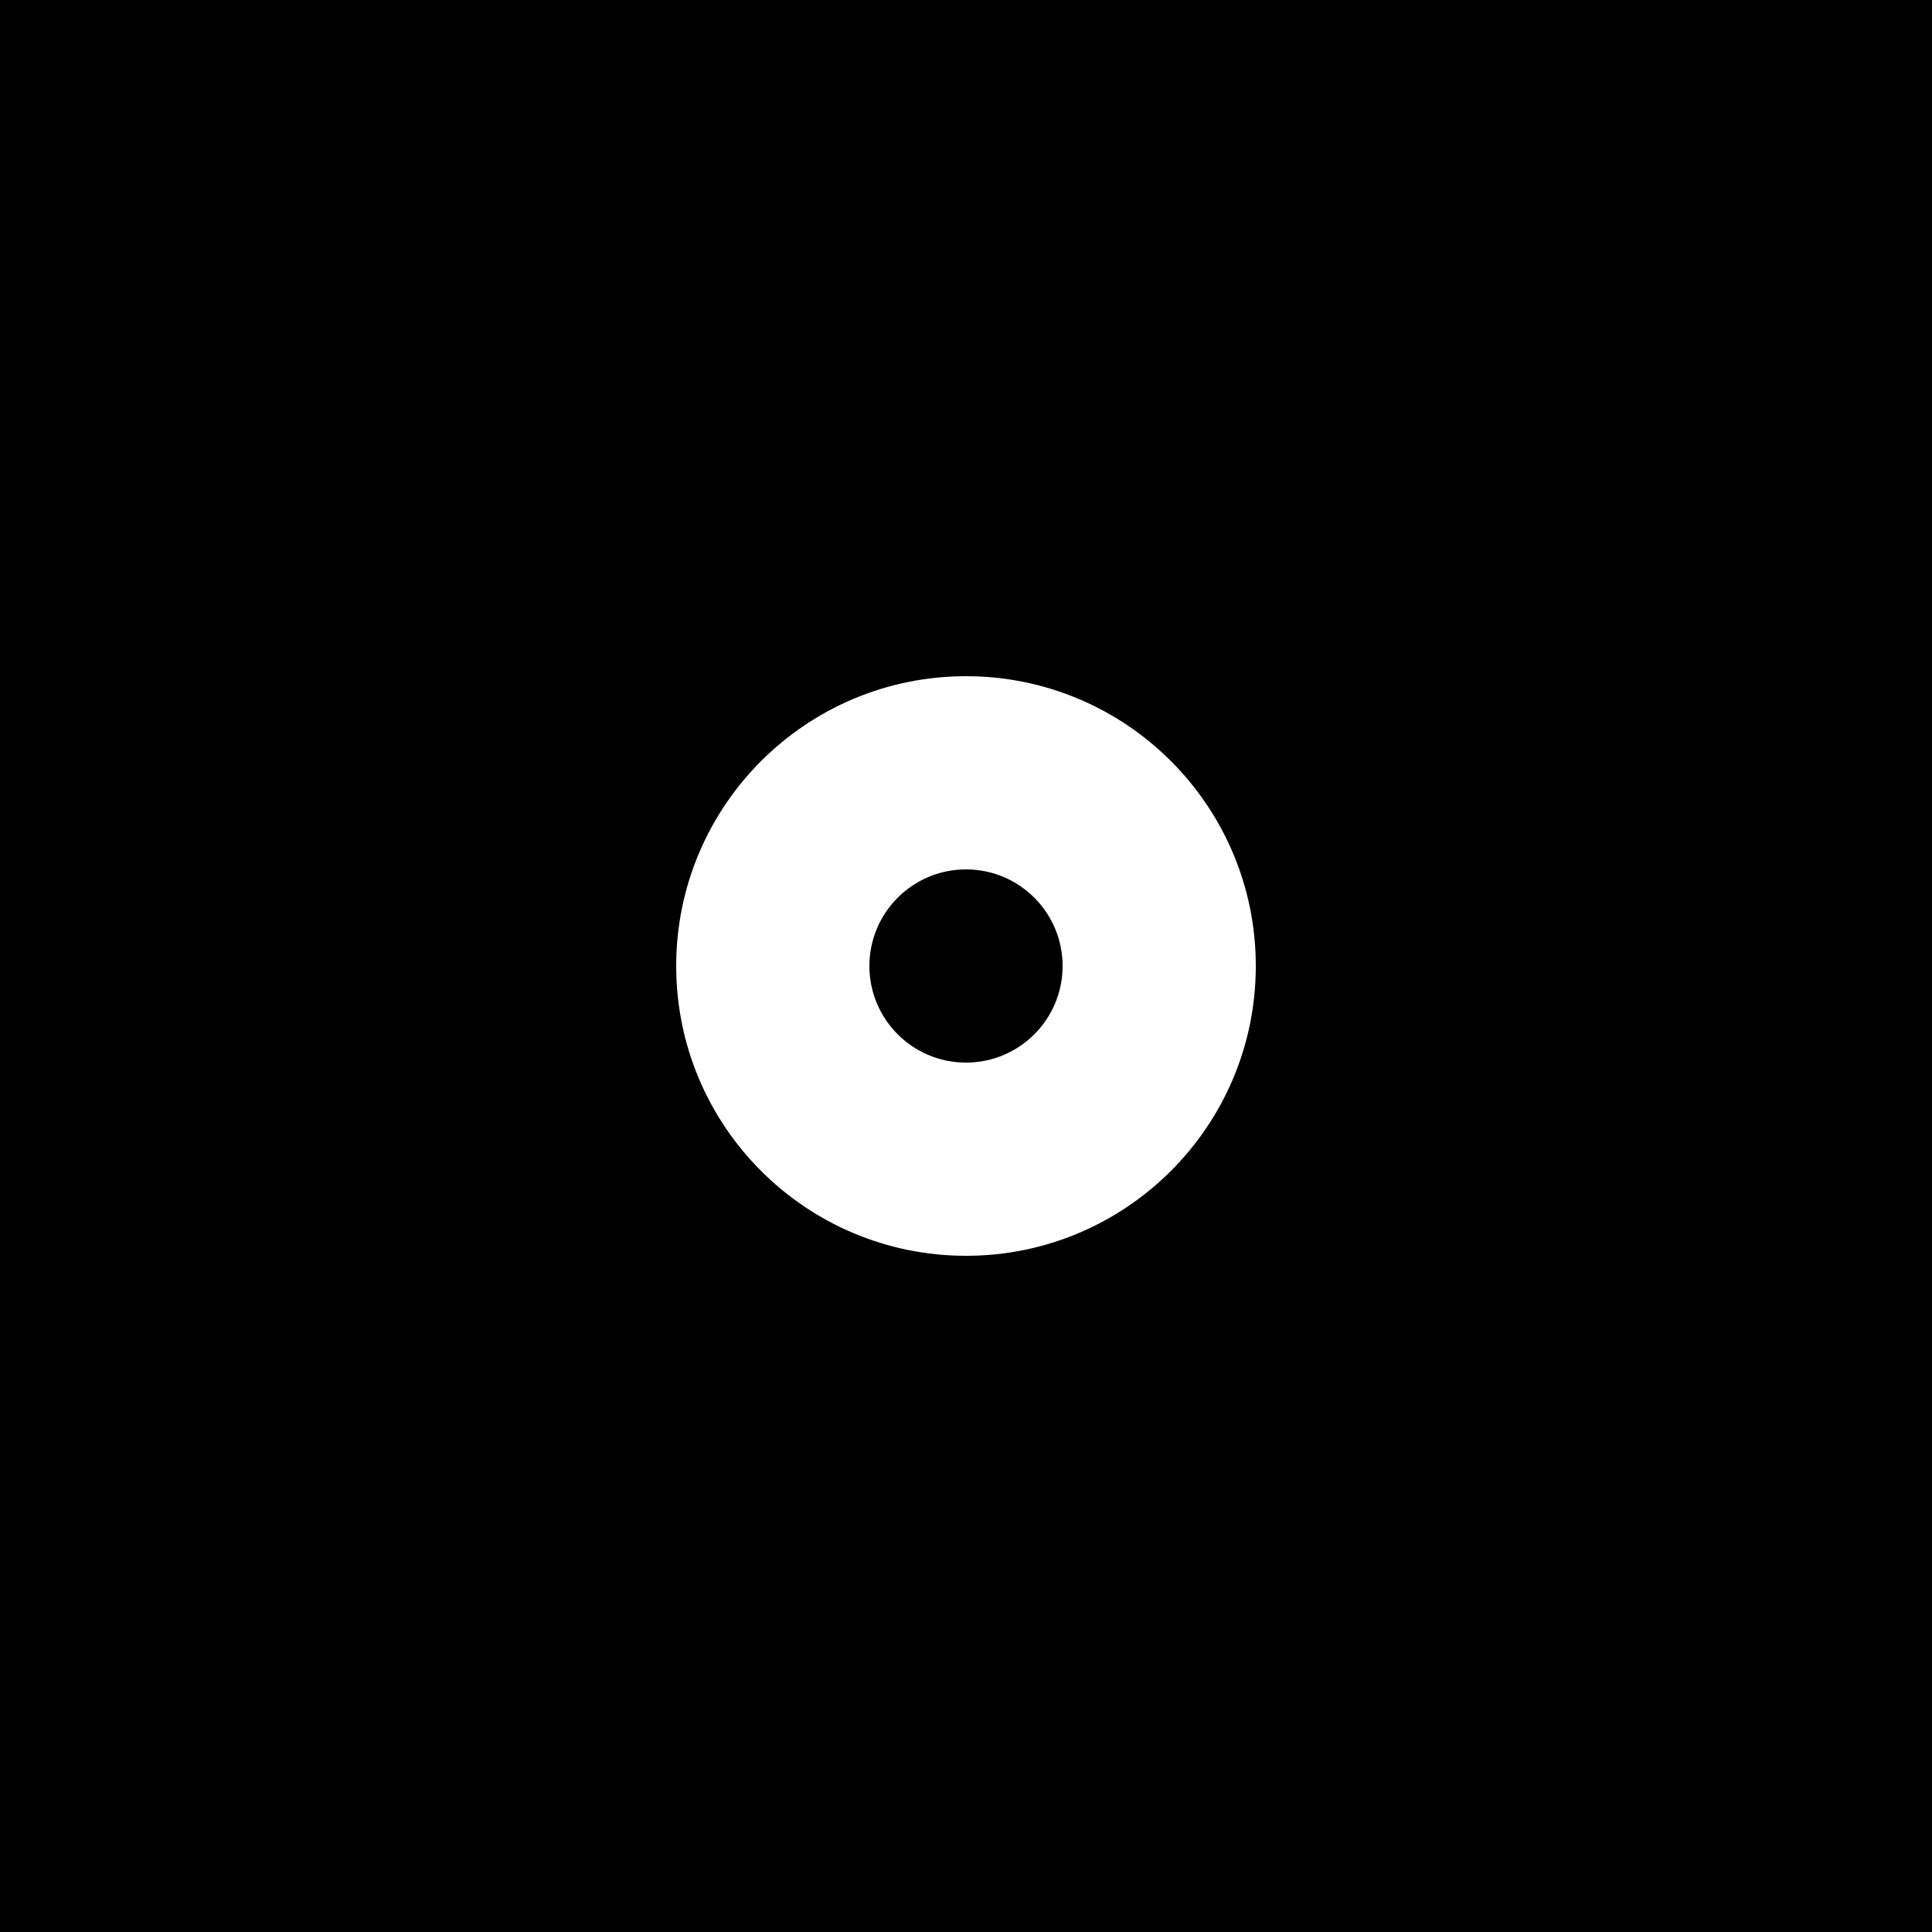
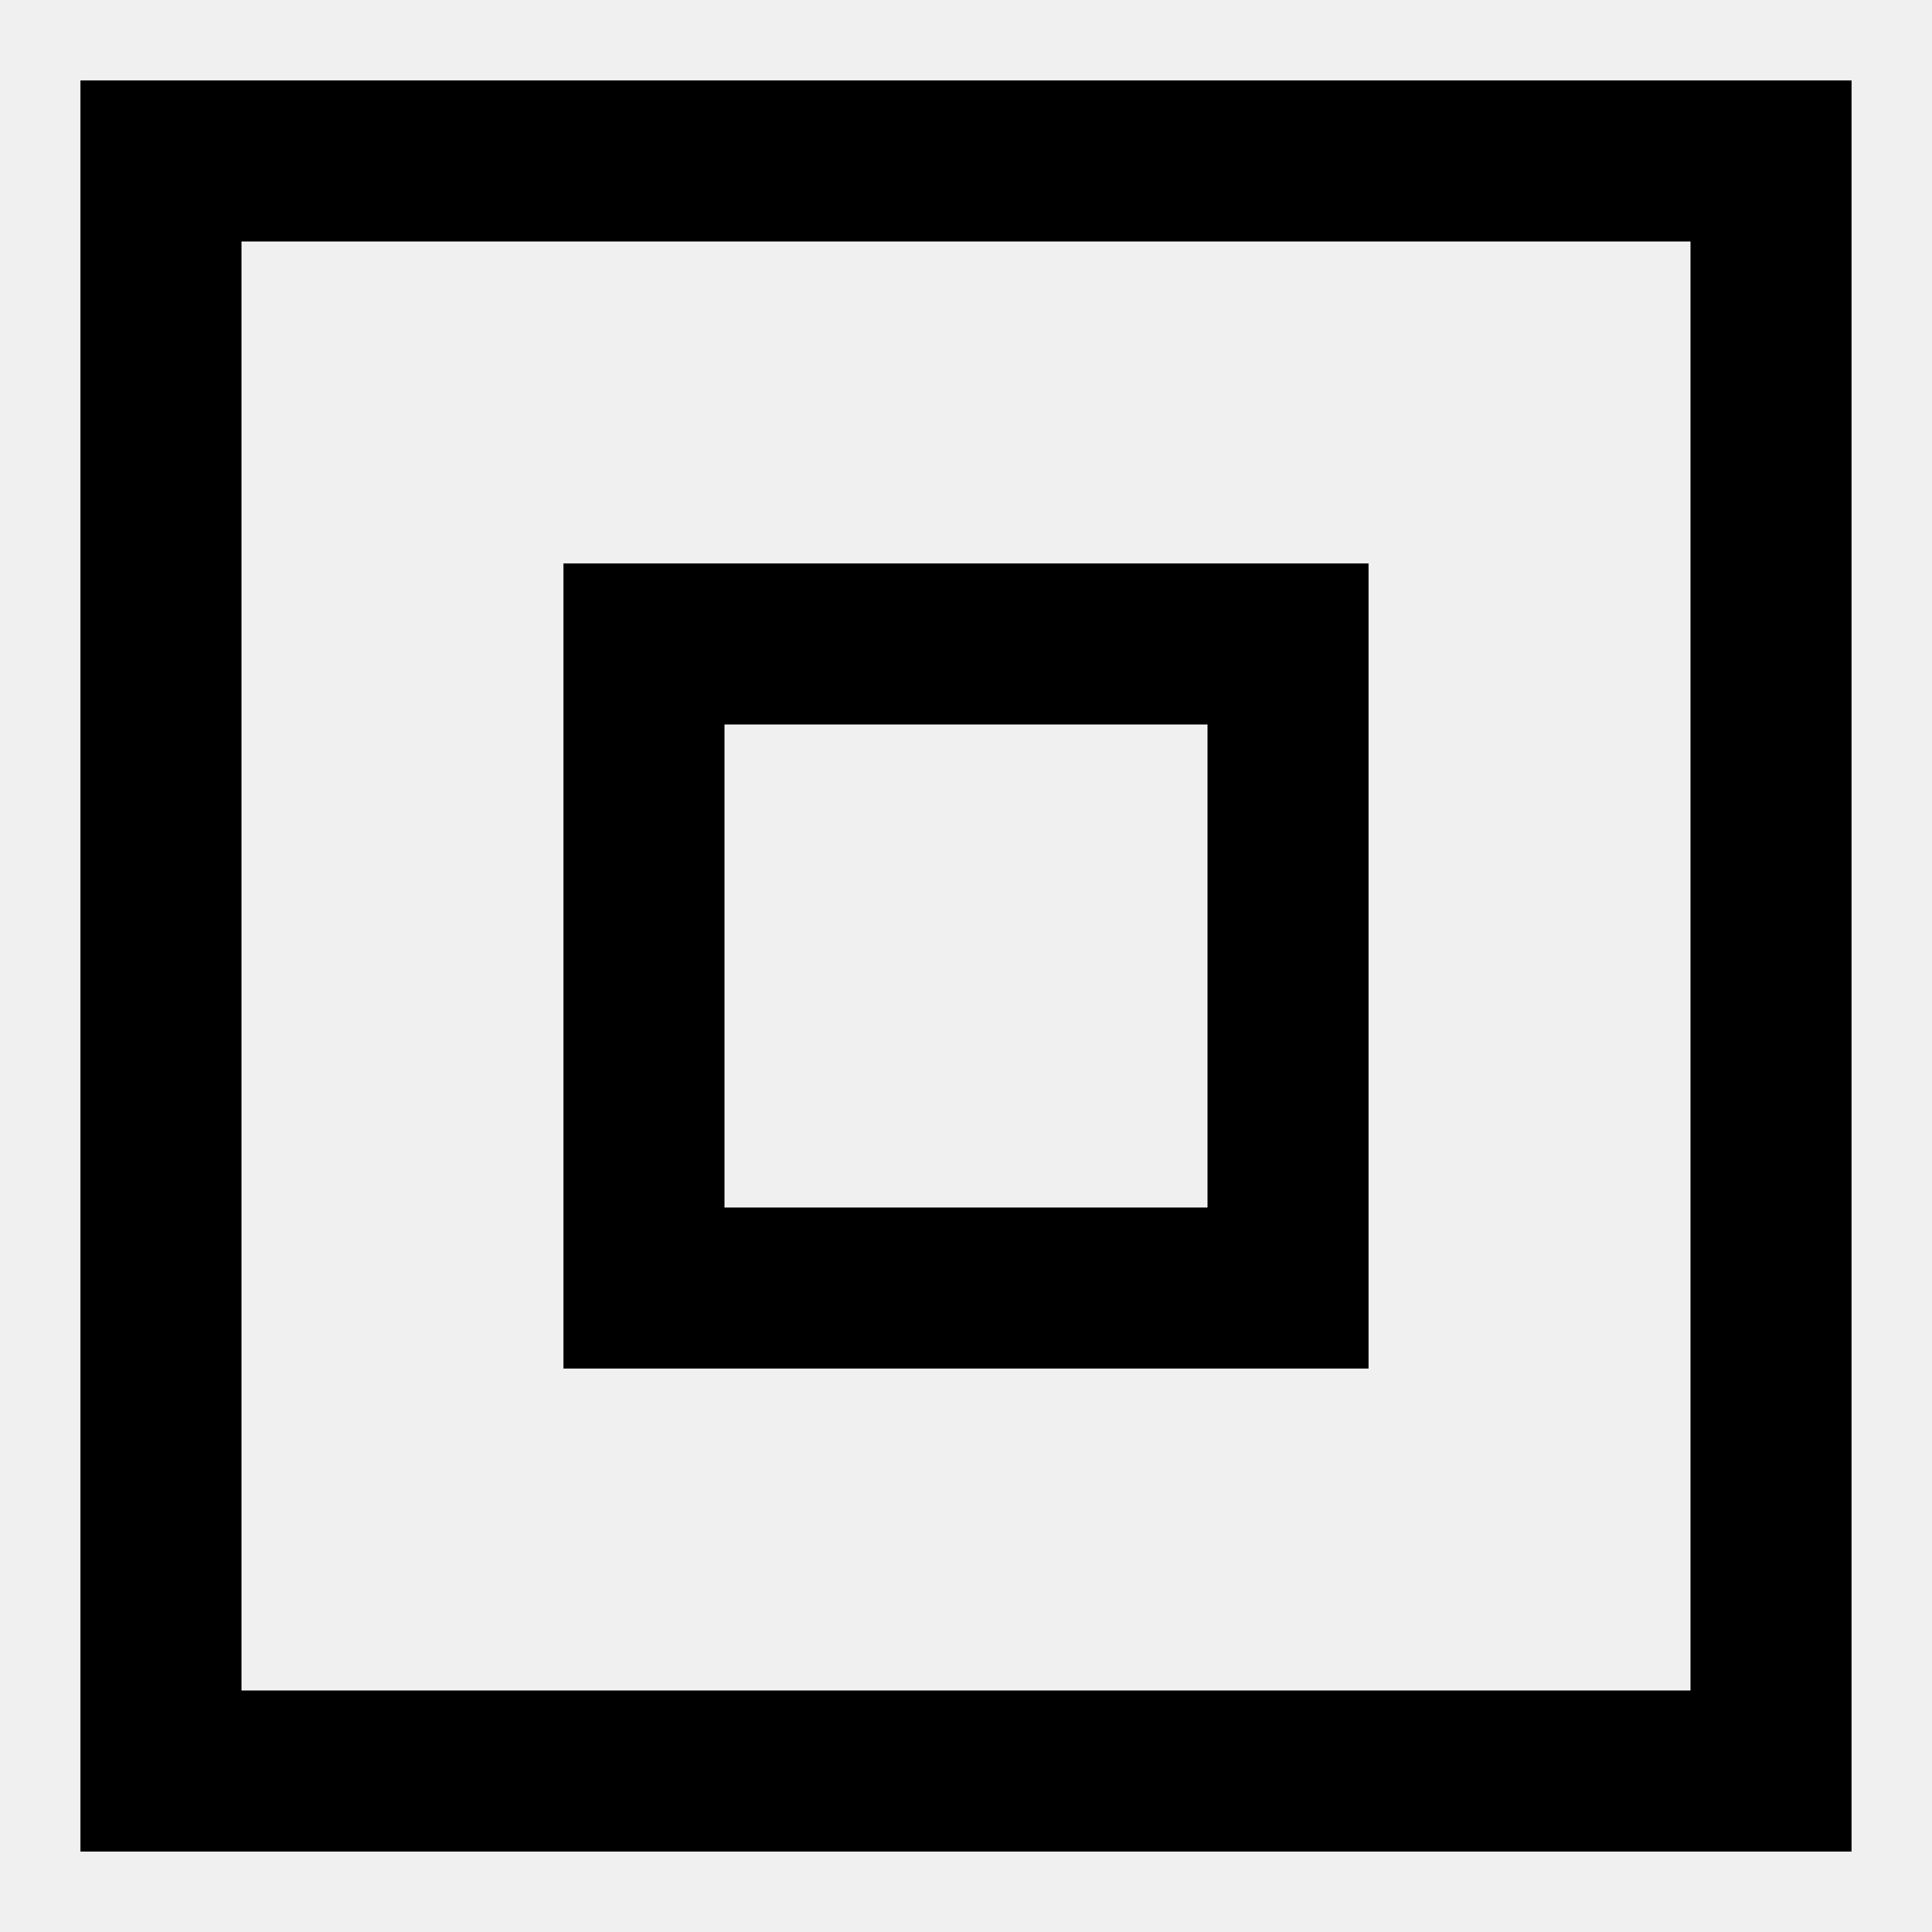
- <svg xmlns="http://www.w3.org/2000/svg" width="120" height="120" viewBox="0 0 120 120" fill="none">
-   <rect width="120" height="120" fill="#000000" />
-   <circle cx="60" cy="60" r="18" fill="#ffffff" />
-   <circle cx="60" cy="60" r="6" fill="#000000" />
+ <svg xmlns="http://www.w3.org/2000/svg" viewBox="0 0 24 24">
+   <style>
+         rect { stroke: #000; }
+         @media (prefers-color-scheme: dark) { rect { stroke: #fff; } }
+     </style>
+   <rect x="2" y="2" width="20" height="20" fill="none" stroke-width="2" />
+   <rect x="8" y="8" width="8" height="8" fill="none" stroke-width="2" />
</svg>
